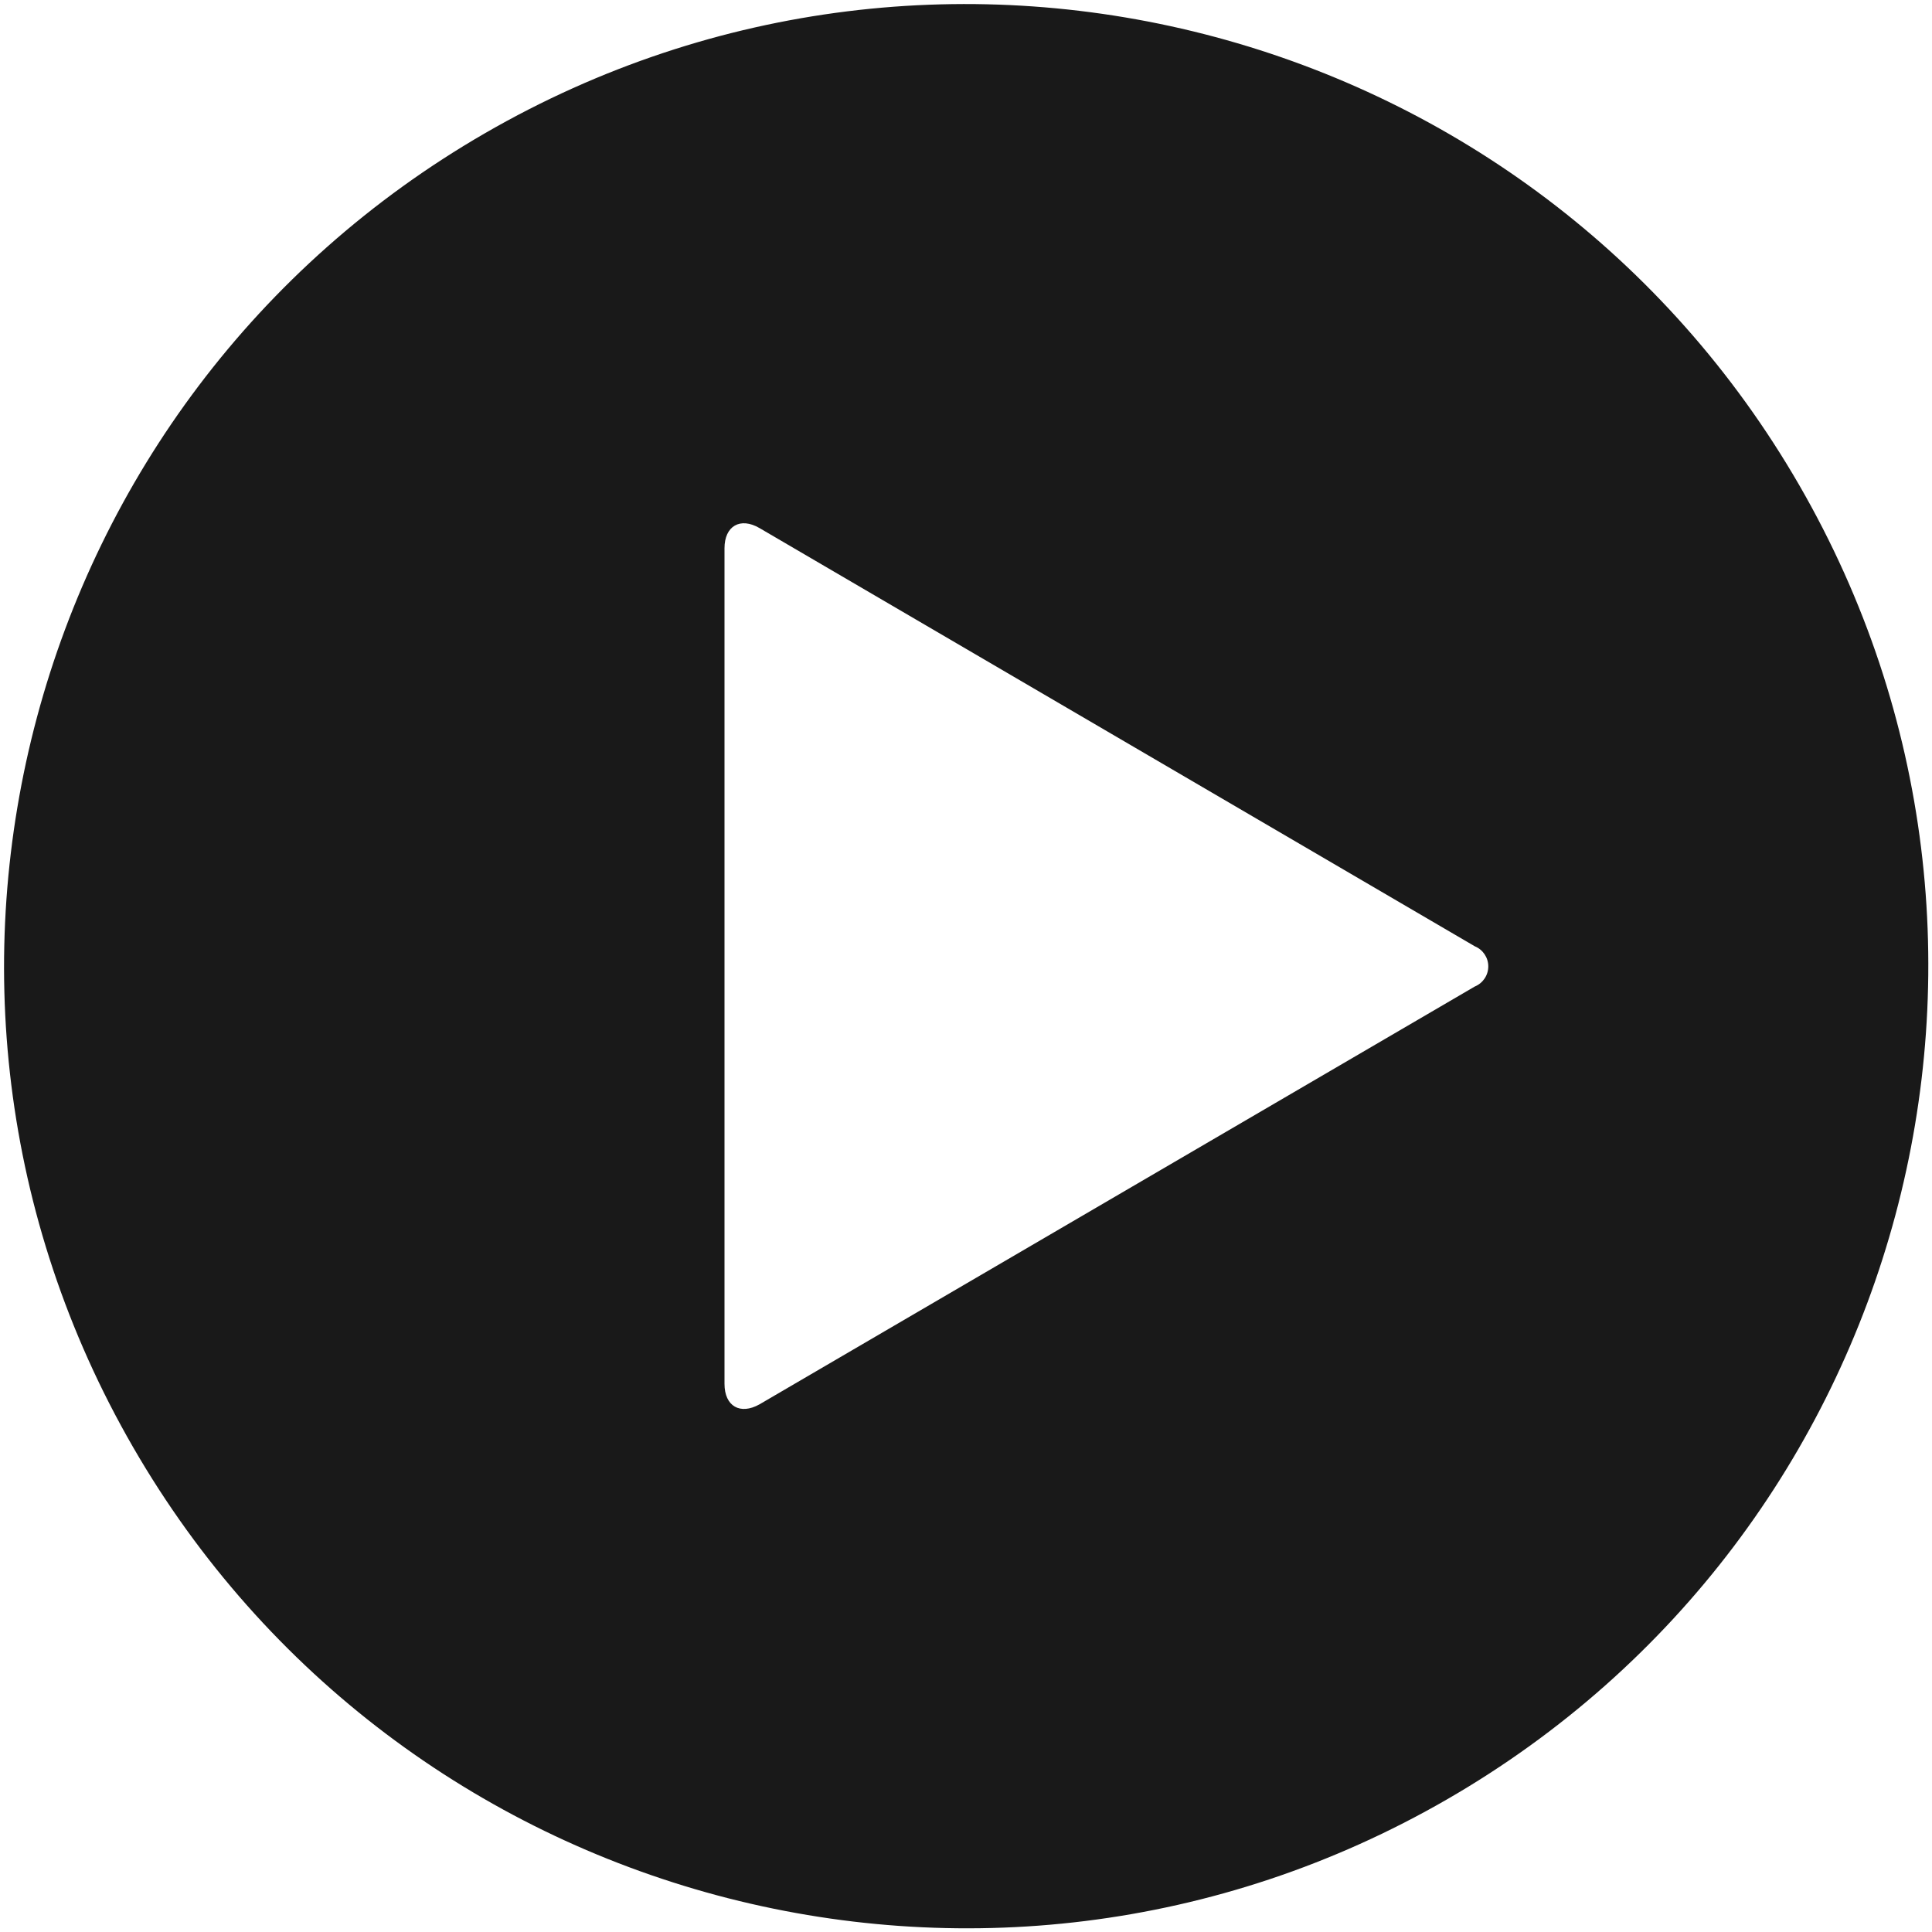
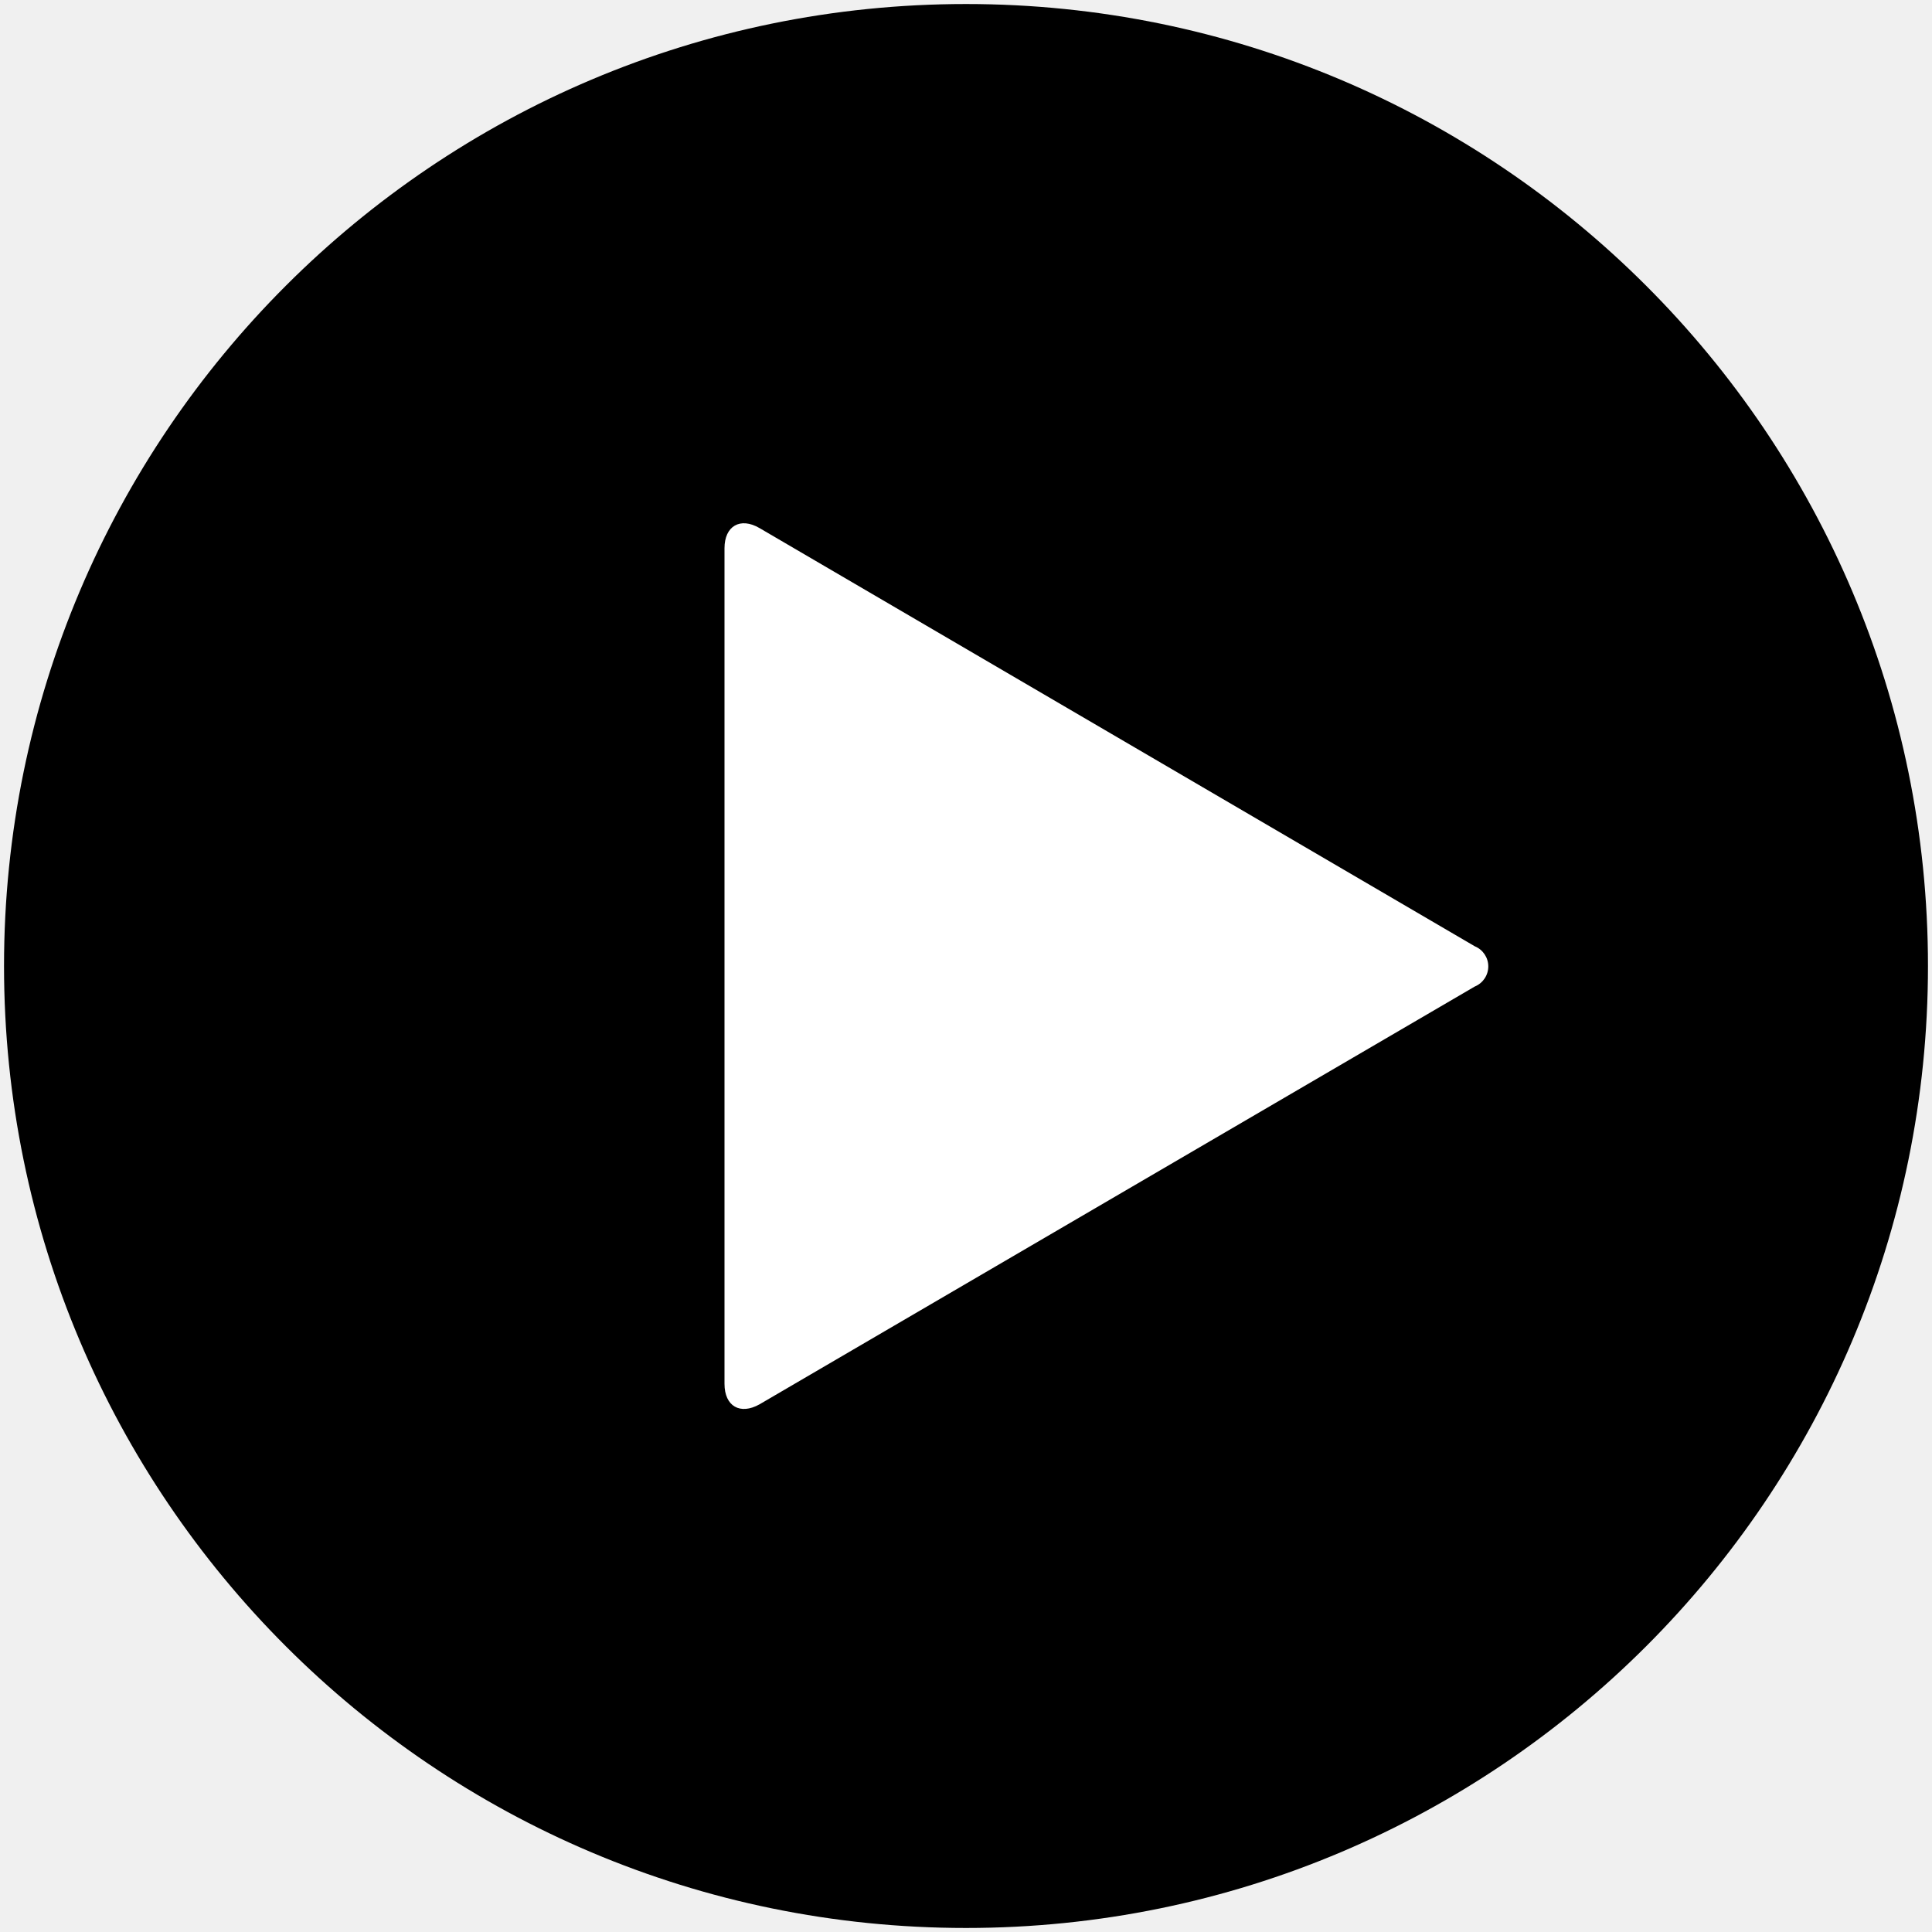
<svg xmlns="http://www.w3.org/2000/svg" width="48" height="48" viewBox="0 0 48 48">
-   <g id="bg">
-     <rect x="-520" y="-1420" width="1660" height="2000" fill="#fff" />
-   </g>
-   <g id="icons">
-     <circle cx="24" cy="24" r="23.9" transform="translate(-8.78 15.22) rotate(-30)" opacity="0.9" />
-     <path d="M18.87,13.12c-.48-.28-.87-.05-.87.5V34.38c0,.56.39.78.87.51L36.64,24.51a.54.54,0,0,0,0-1Z" fill="#fff" />
-   </g>
+   <circle cx="24" cy="24" r="23.9" fill="currentColor" />
+   <path d="M18.87,13.12c-.48-.28-.87-.05-.87.5V34.38c0,.56.39.78.87.51L36.64,24.51a.54.54,0,0,0,0-1Z" fill="#fff" />
</svg>
